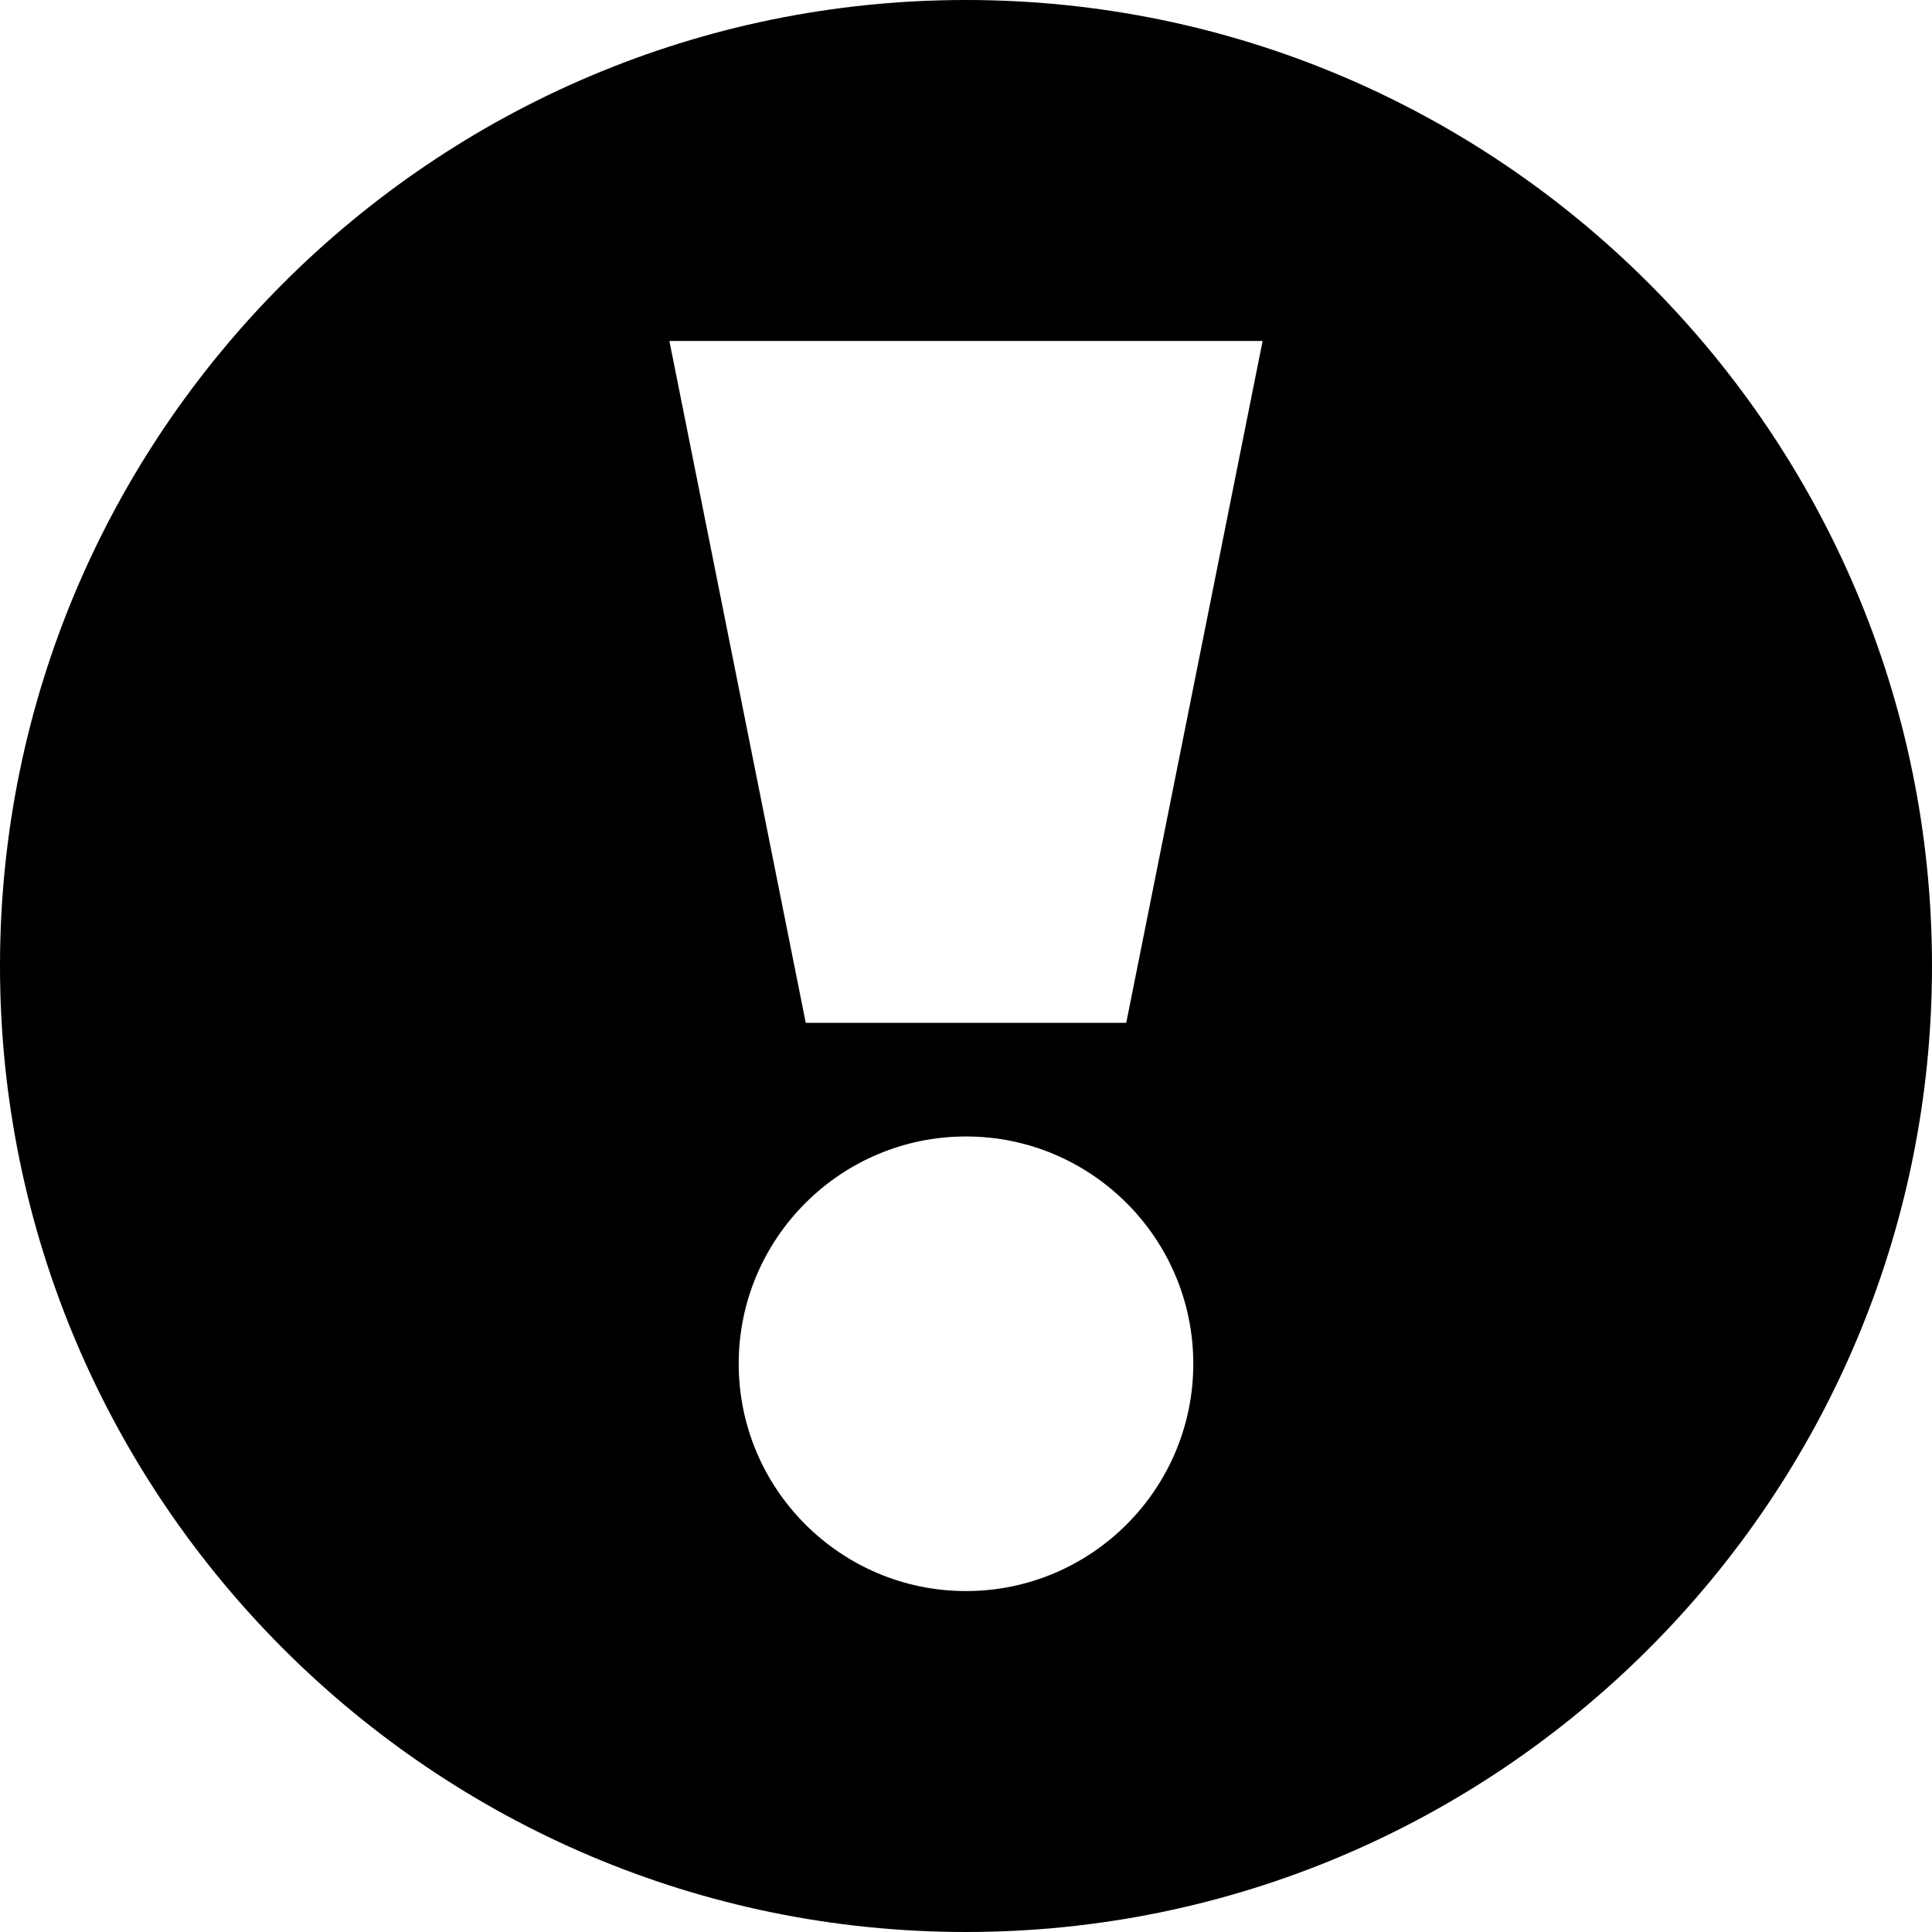
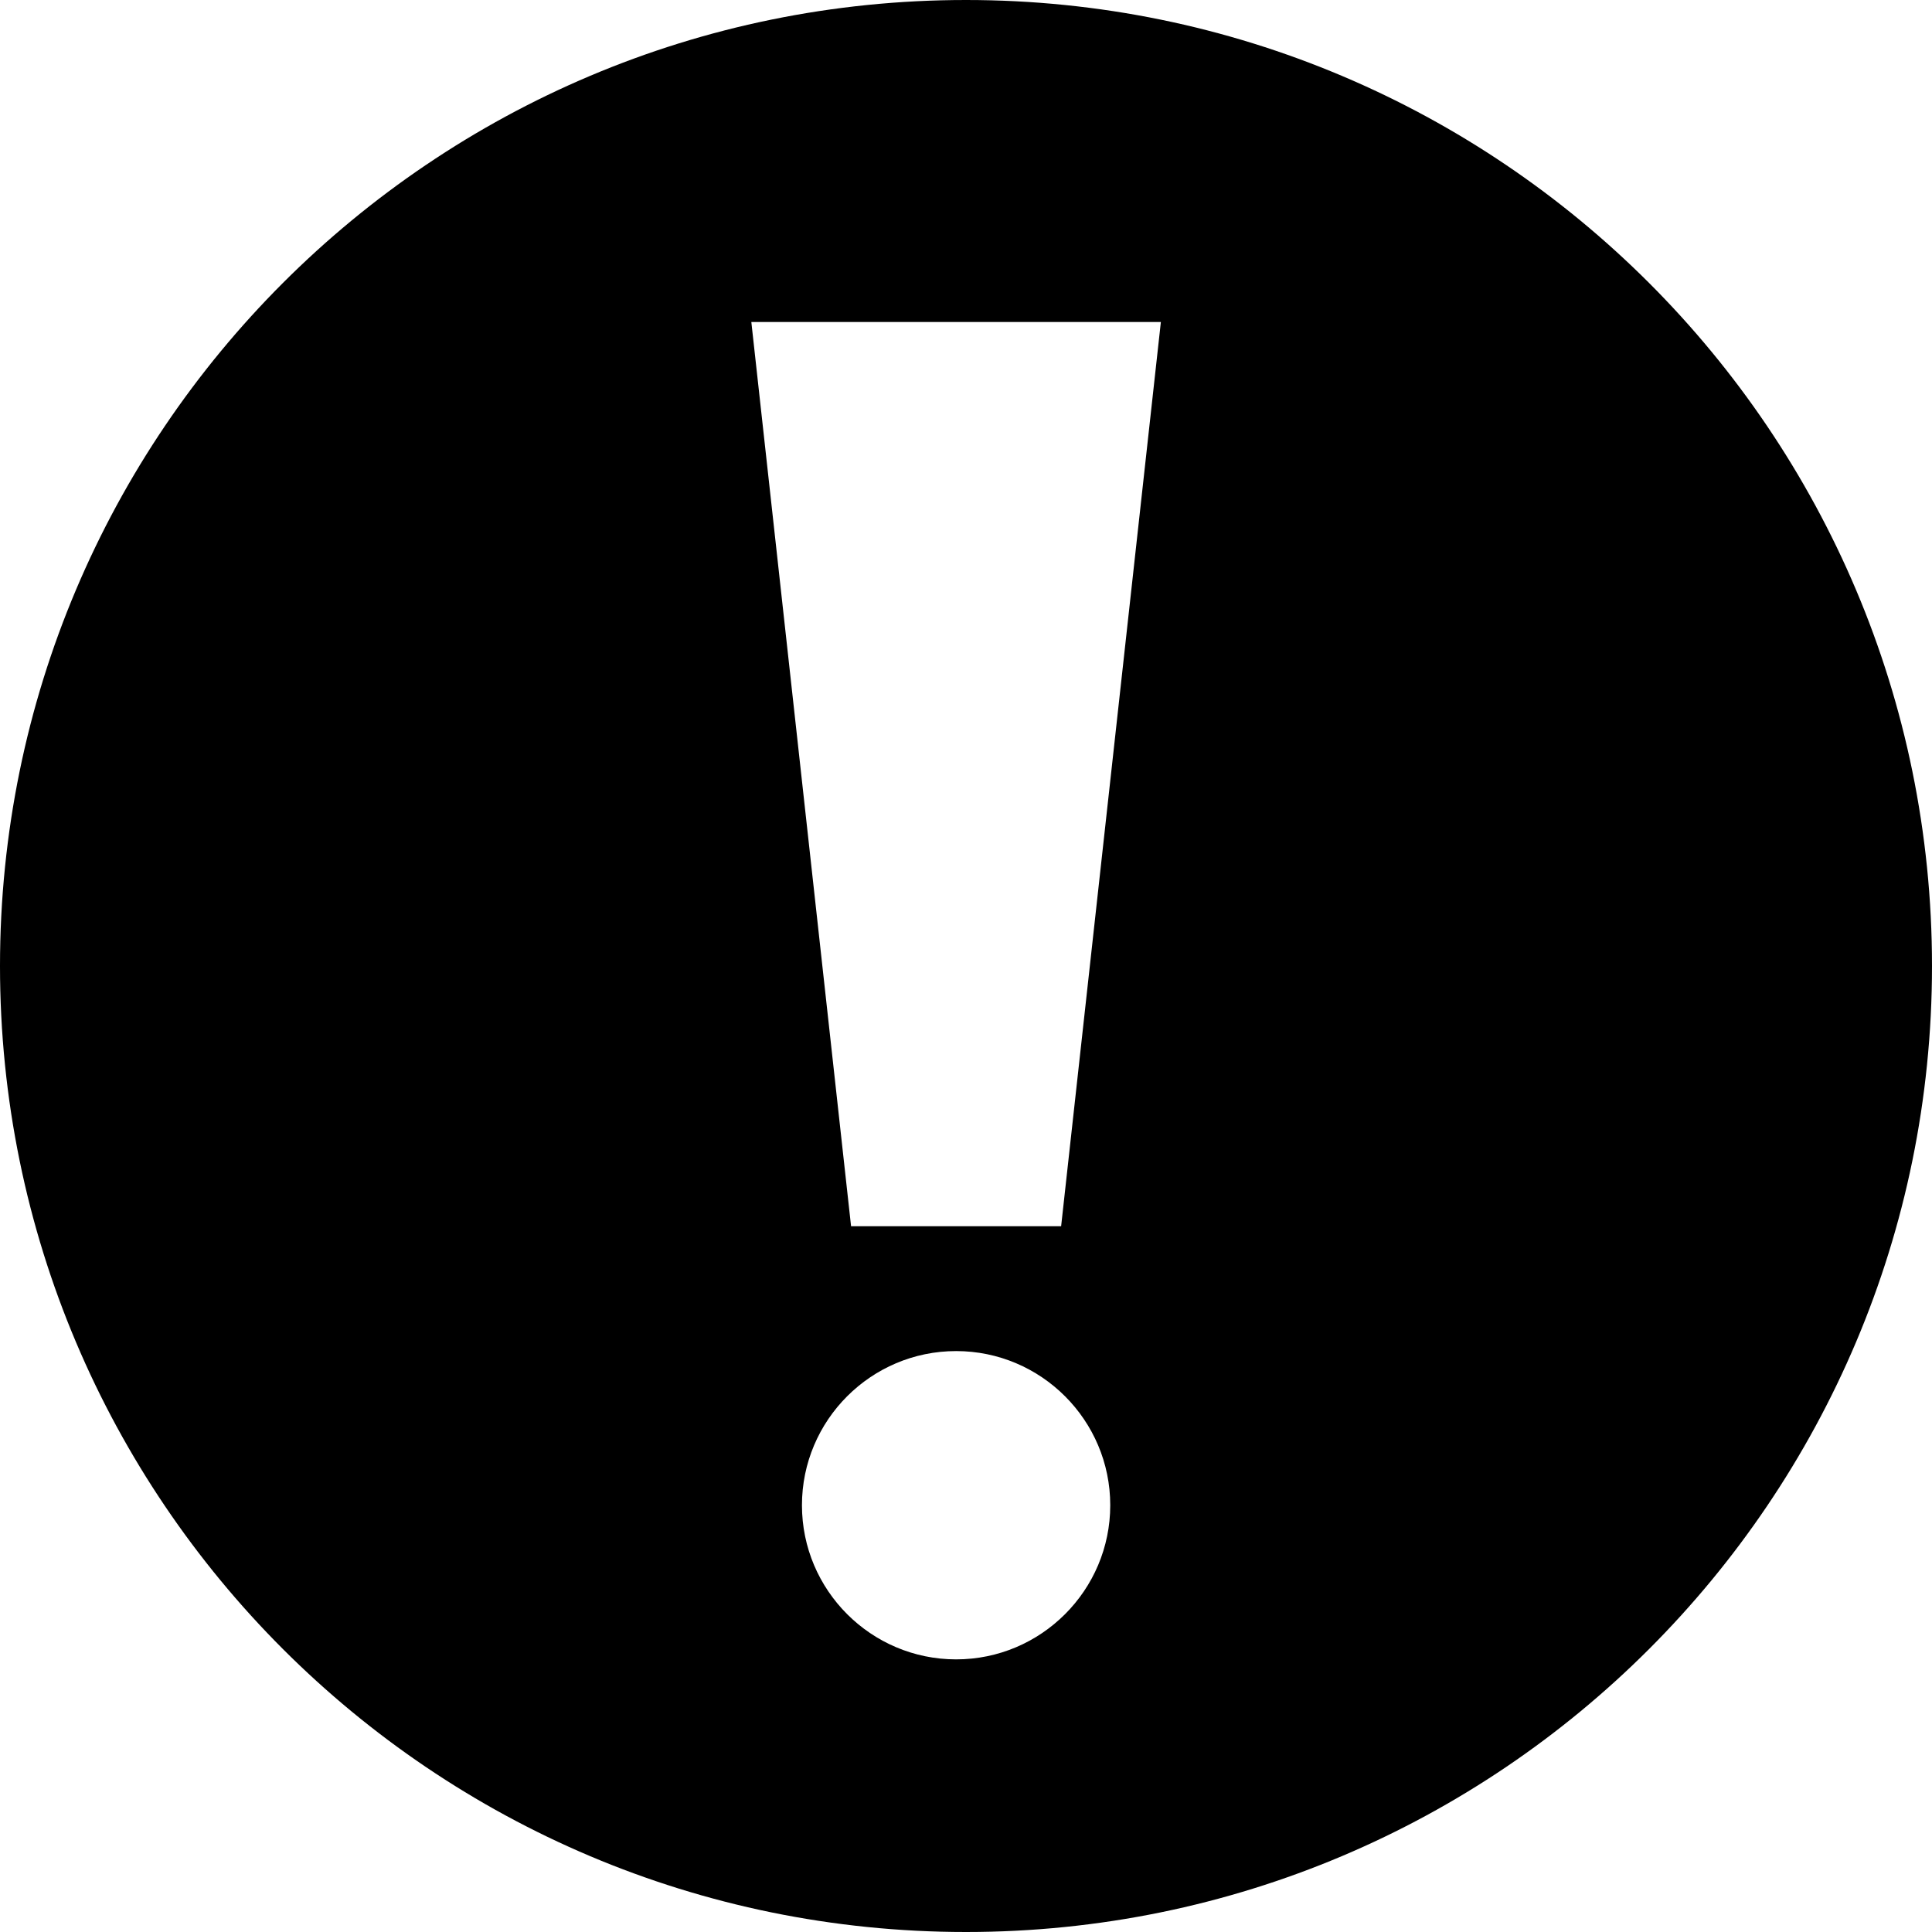
<svg xmlns="http://www.w3.org/2000/svg" viewBox="0 0 1920 1920" version="1.1">
-   <path d="M1920 960c0 529.355-430.645 960-960 960S0 1489.355 0 960 430.645 0 960 0s960 430.645 960 960zm-960 169.412c-124.574 0-225.882 101.308-225.882 225.882S835.426 1581.176 960 1581.176s225.882-101.308 225.882-225.882S1084.574 1129.412 960 1129.412zm159.247-112.941l135.53-677.647H665.223l135.529 677.647h318.494z" stroke="none" stroke-width="1" fill-rule="evenodd" />
+   <path d="M960 1920C429.807 1920 0 1490.193 0 960S429.807 0 960 0s960 429.807 960 960-429.807 960-960 960zm-9.838-577.315c-84.47 0-153.19 68.721-153.19 153.19 0 84.47 68.72 153.192 153.19 153.192s153.19-68.721 153.19-153.191-68.72-153.19-153.19-153.19zM1153.658 320H746.667l99.118 898.623h208.755L1153.658 320z" stroke="none" stroke-width="1" fill-rule="evenodd" />
</svg>
